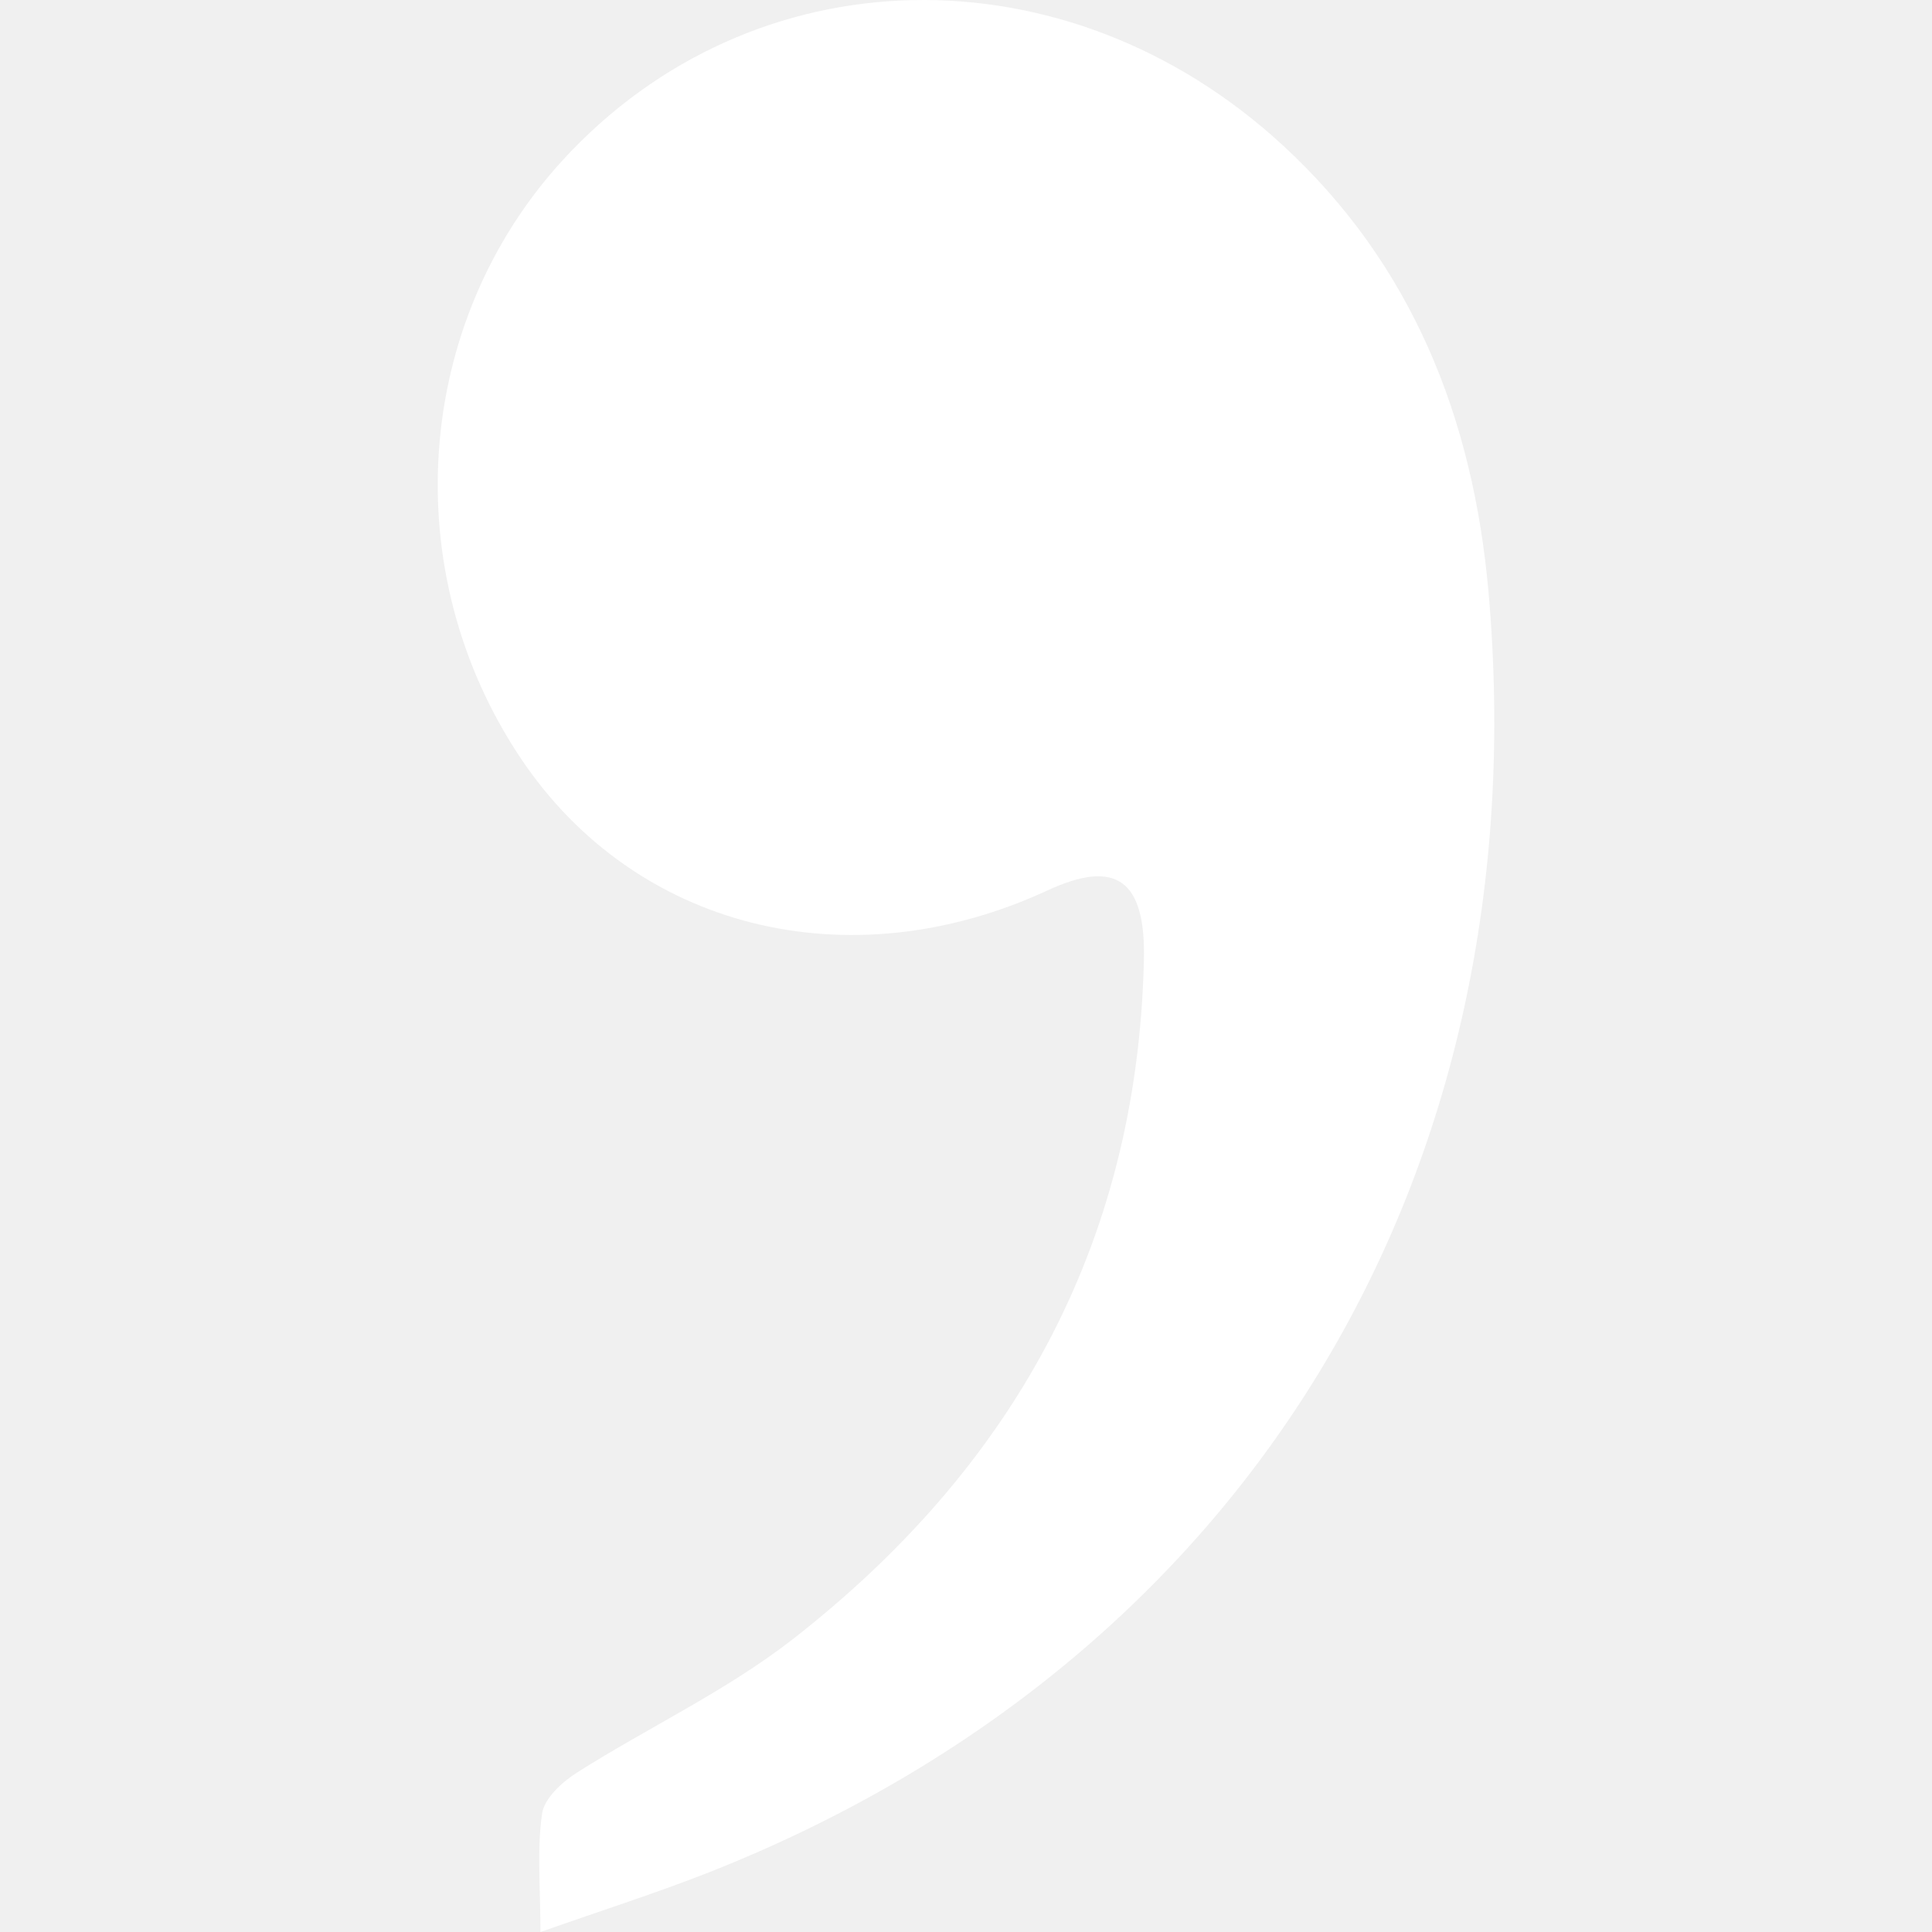
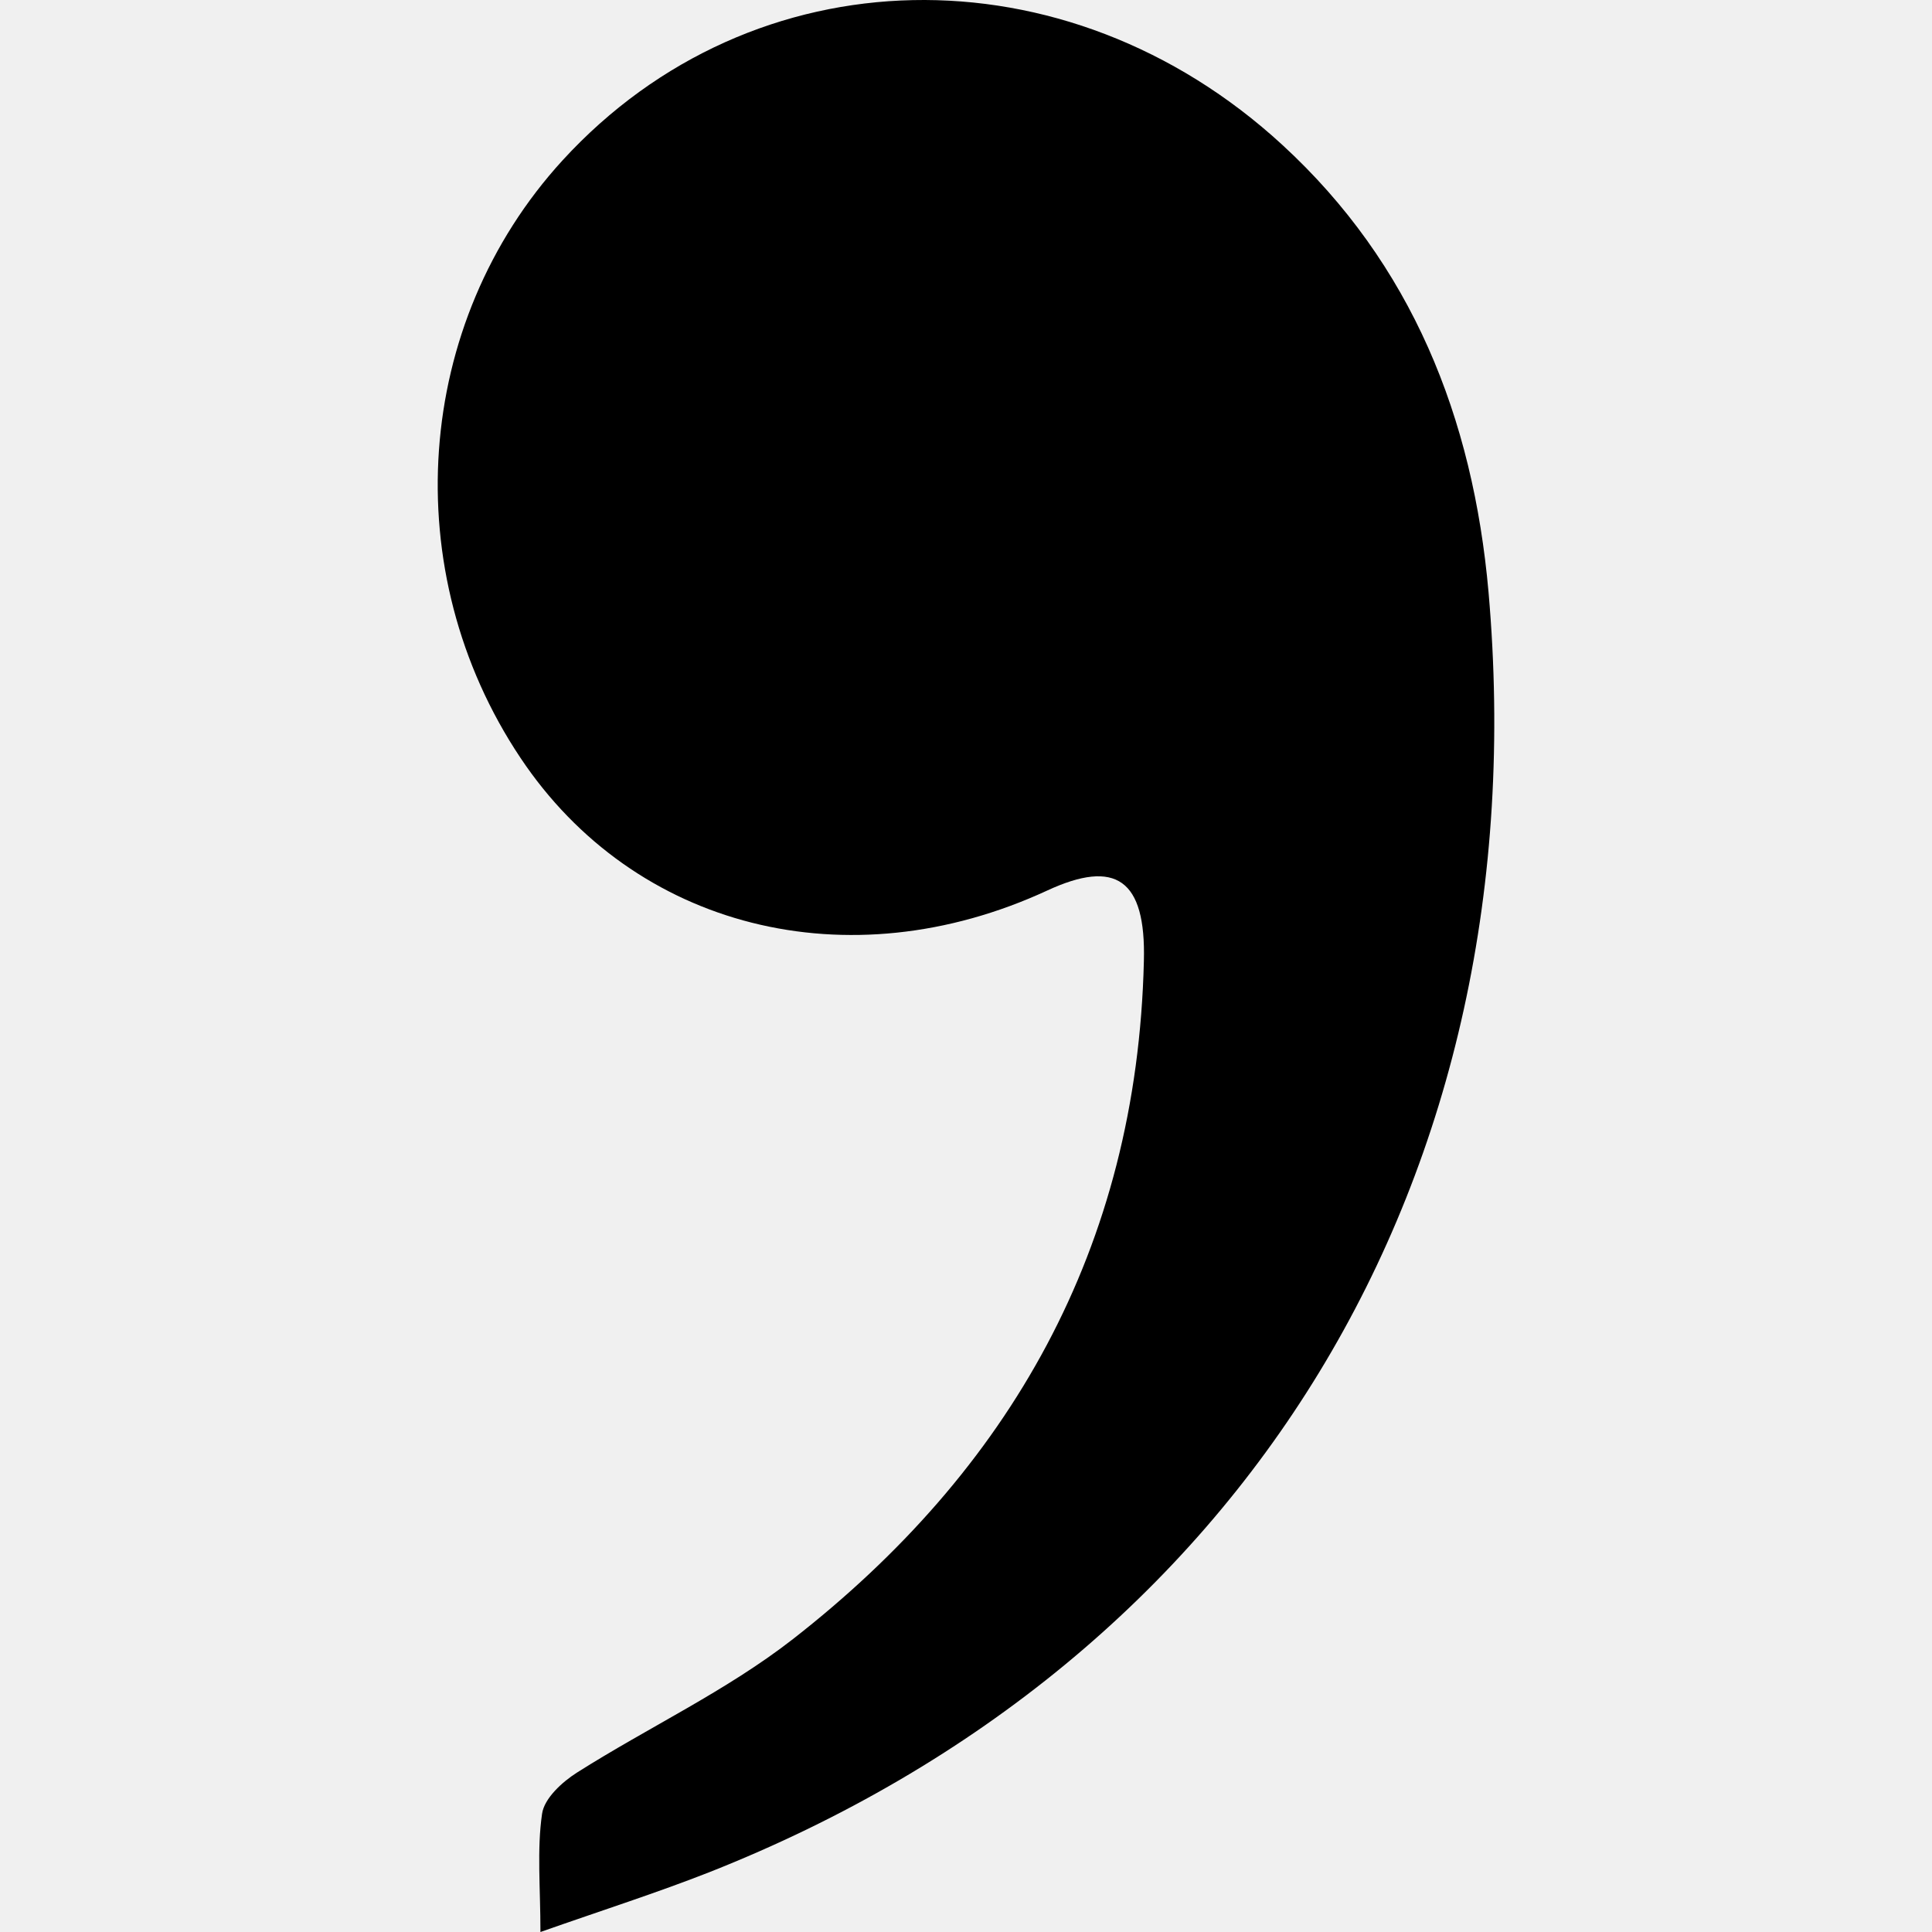
<svg xmlns="http://www.w3.org/2000/svg" width="128" height="128">
-   <path fill-rule="evenodd" d="M35.806 128c0-2.96-.239-5.442.107-7.83.143-1.026 1.336-2.112 2.313-2.732 4.746-3.008 9.897-5.407 14.308-8.844 14.309-11.159 22.798-25.85 23.251-44.922.143-5.419-1.86-6.78-6.415-4.667-13.175 6.087-27.34 2.518-34.888-8.796-8.25-12.352-7.082-28.798 2.79-39.587C49.887-3.151 70.634-3.568 84.954 9.595c8.573 7.877 12.64 18.058 13.665 29.634 3.398 38.788-16.097 70.75-51.593 84.797-3.518 1.384-7.119 2.53-11.22 3.974" clip-rule="evenodd" style="stroke-width:1.193;fill:#fff" />
+   <style>
+     path {
+       fill: #000;
+     }
+     @media (prefers-color-scheme: dark) {
+       path {
+         fill: #fff;
+       }
+     }
+   </style>
+   <path fill-rule="evenodd" d="M35.806 128c0-2.96-.239-5.442.107-7.83.143-1.026 1.336-2.112 2.313-2.732 4.746-3.008 9.897-5.407 14.308-8.844 14.309-11.159 22.798-25.85 23.251-44.922.143-5.419-1.86-6.78-6.415-4.667-13.175 6.087-27.34 2.518-34.888-8.796-8.25-12.352-7.082-28.798 2.79-39.587C49.887-3.151 70.634-3.568 84.954 9.595c8.573 7.877 12.64 18.058 13.665 29.634 3.398 38.788-16.097 70.75-51.593 84.797-3.518 1.384-7.119 2.53-11.22 3.974" clip-rule="evenodd" style="stroke-width:1.193" />
</svg>
